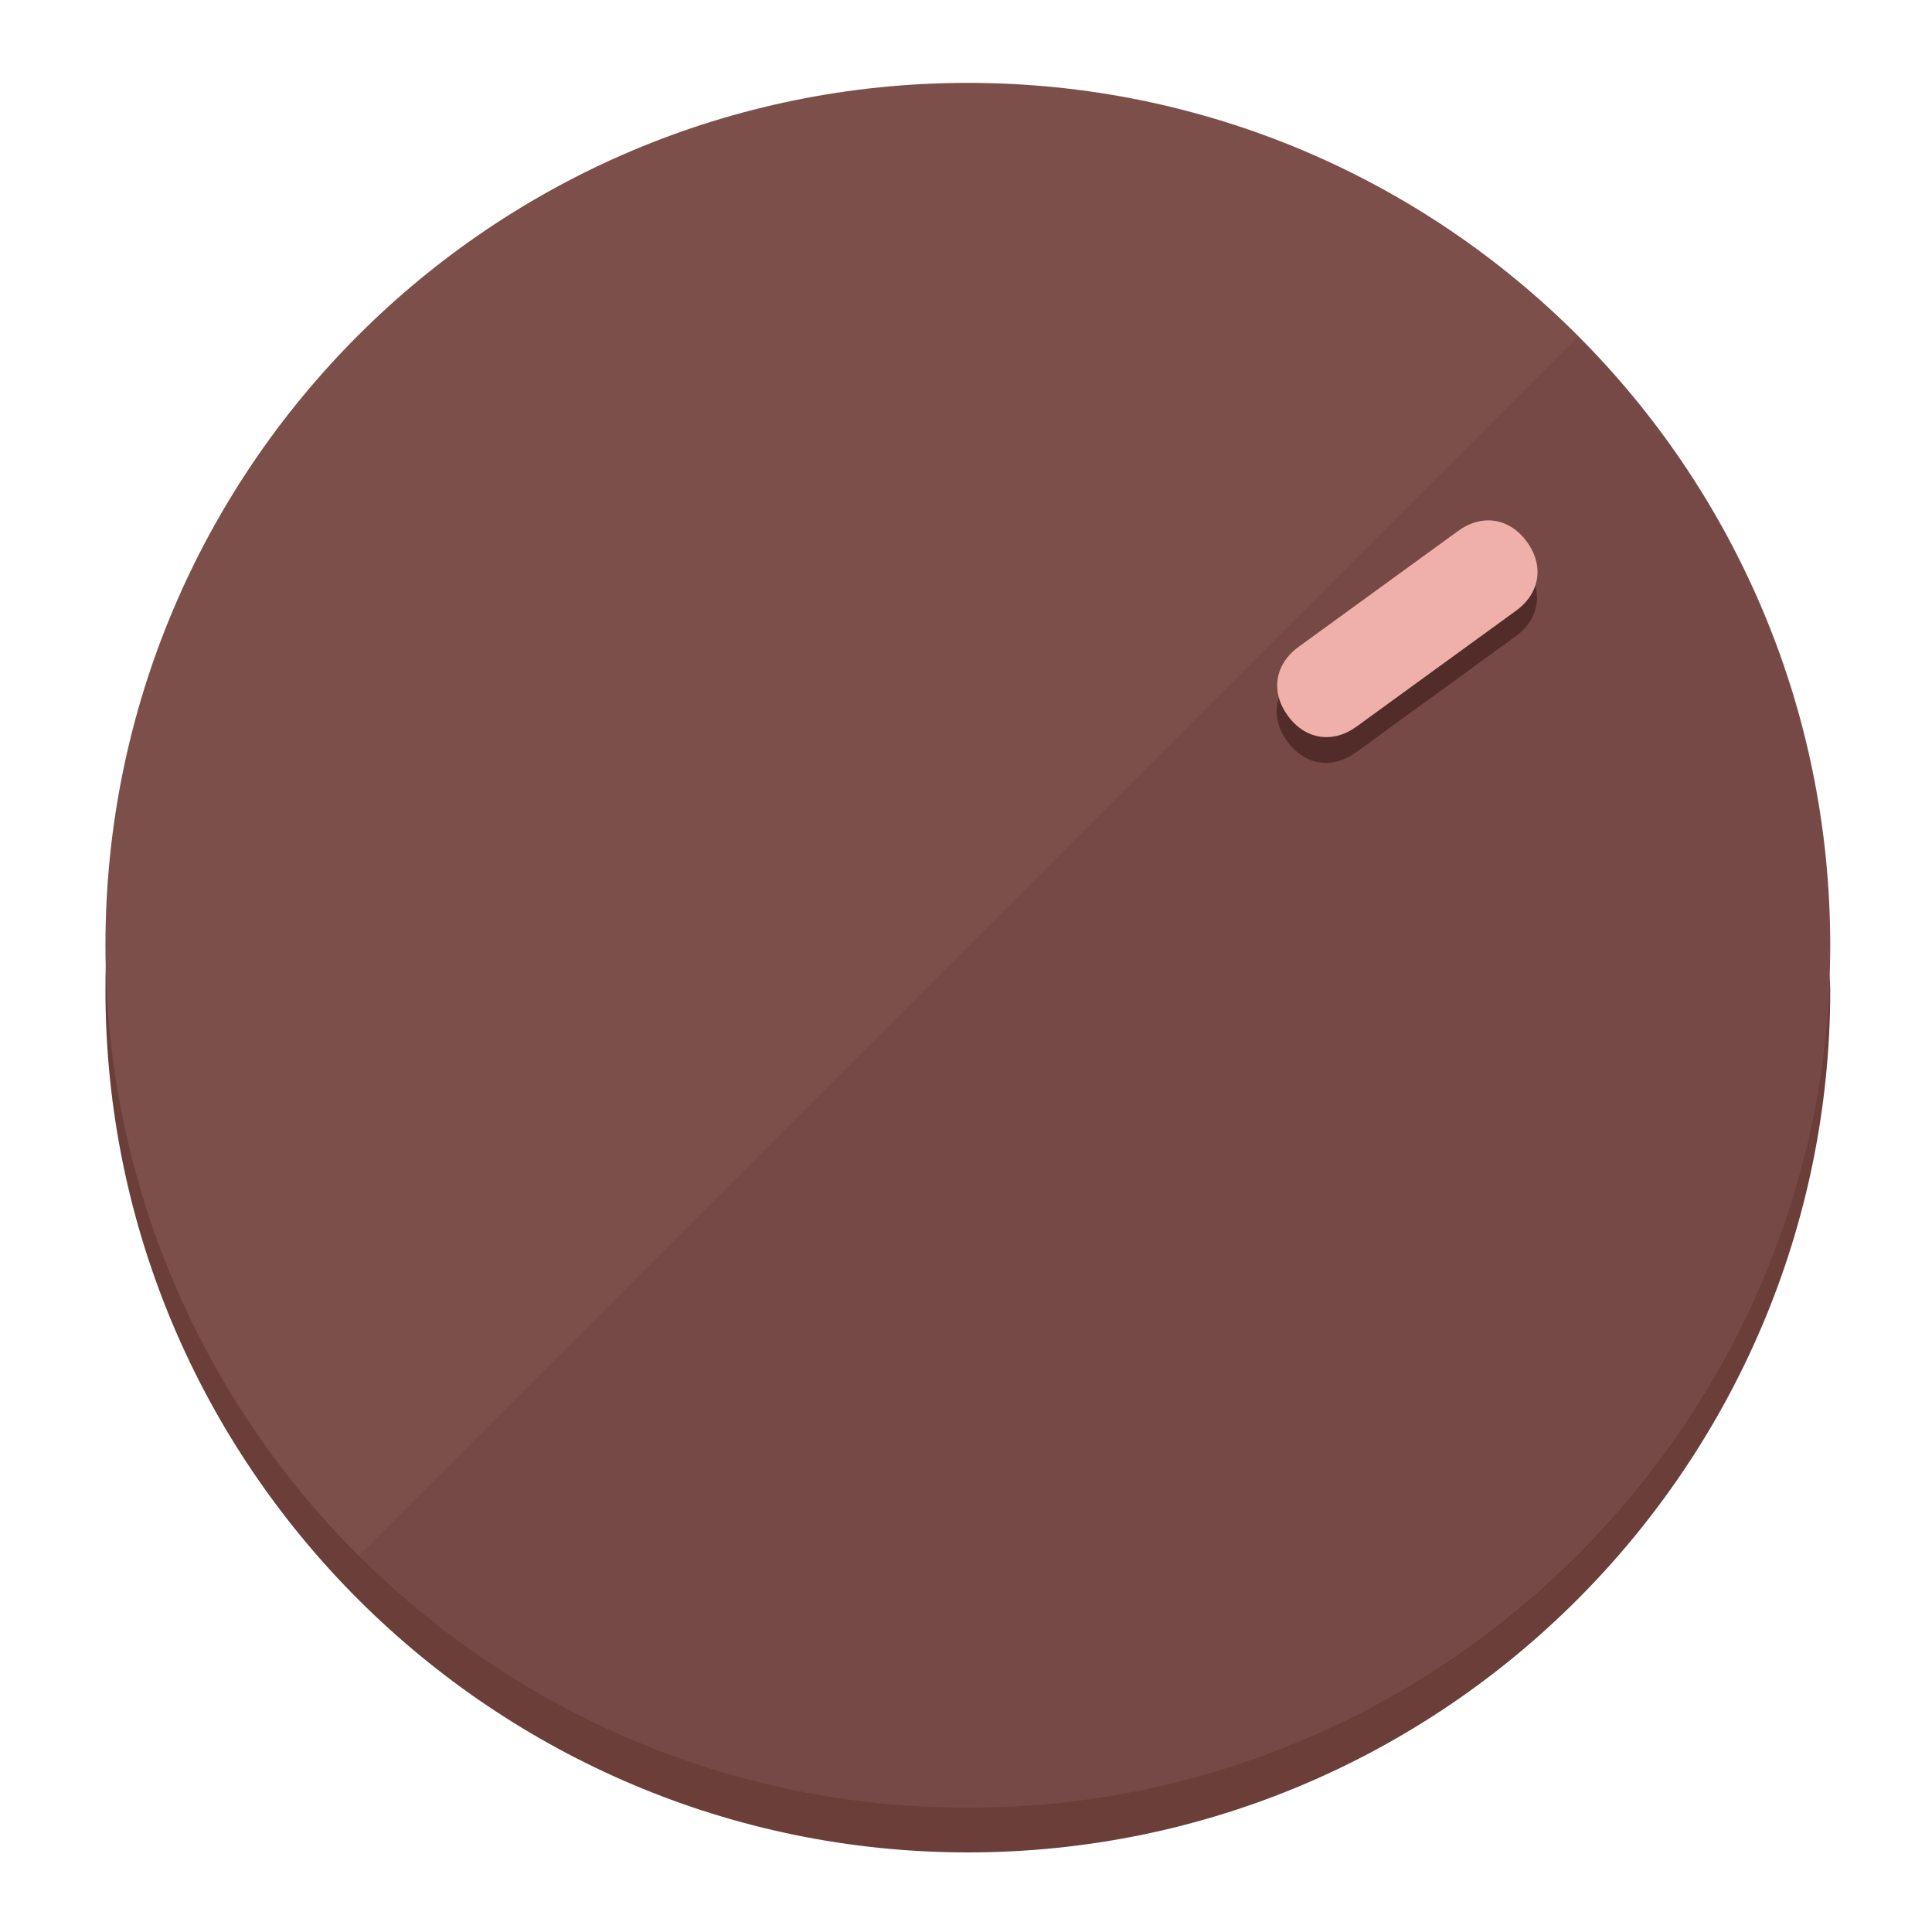
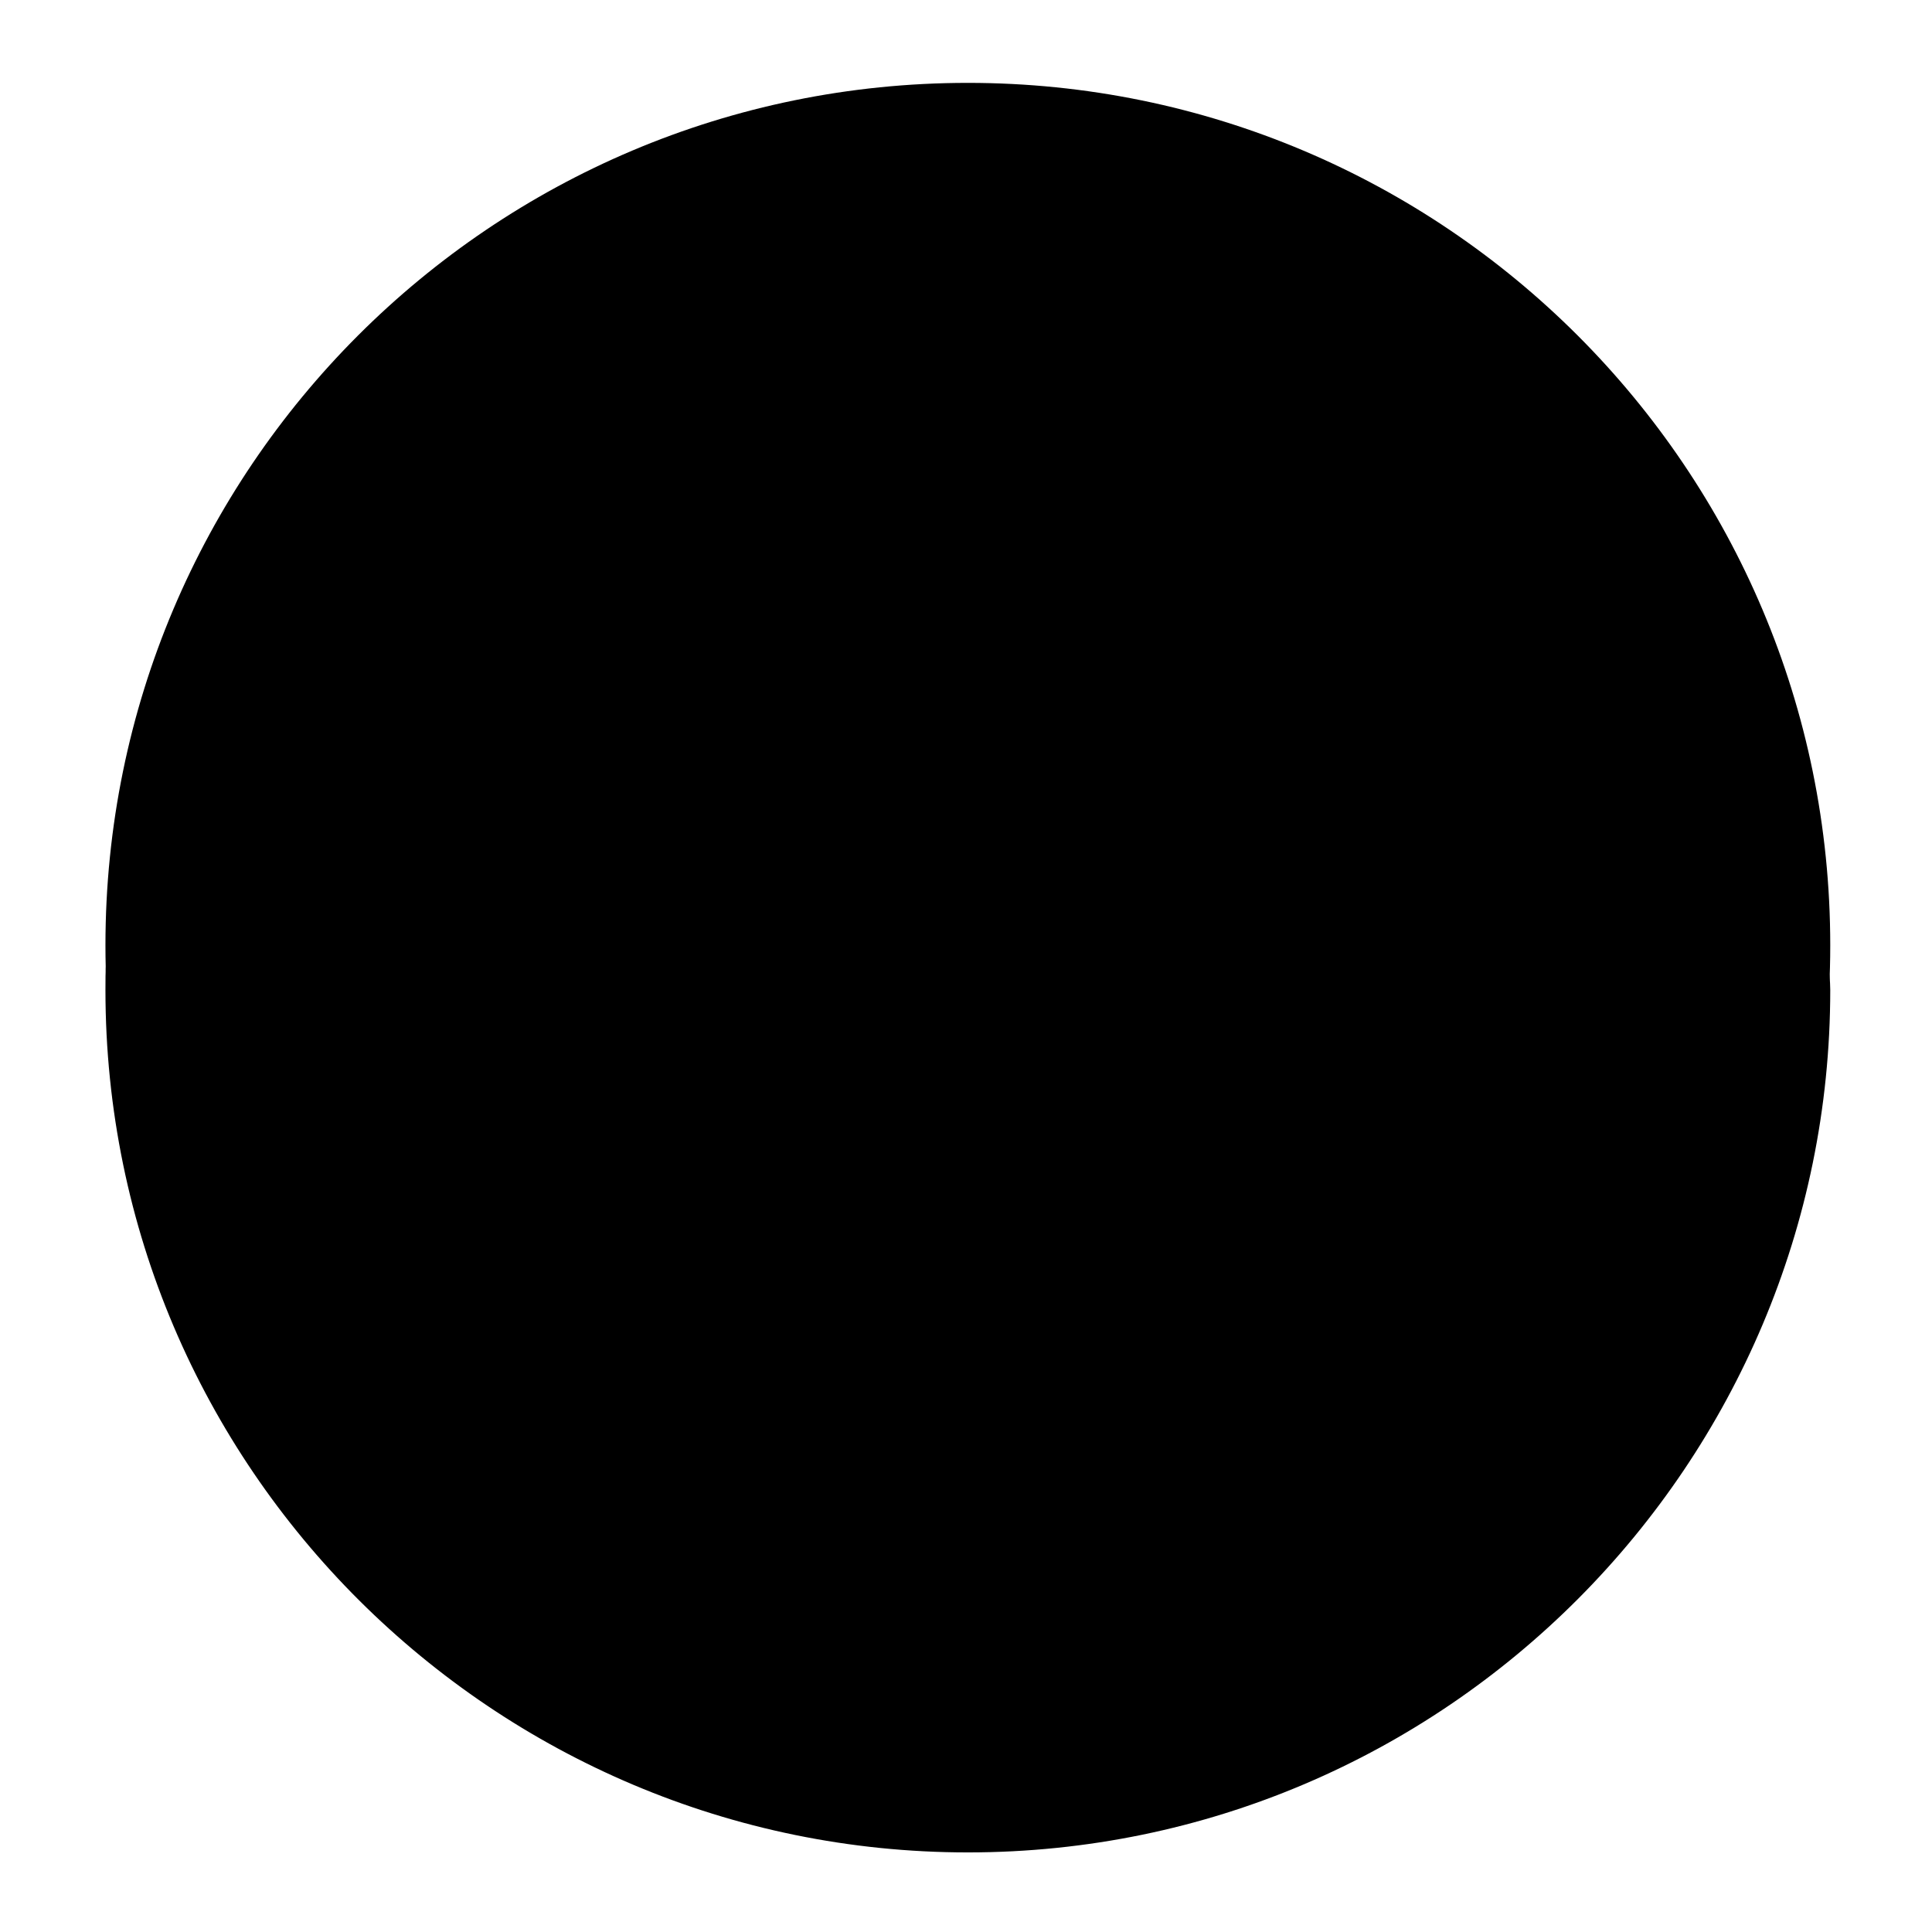
<svg xmlns="http://www.w3.org/2000/svg" height="120px" width="120px" version="1.1" id="Layer_1" viewBox="0 0 496.8 496.8" xml:space="preserve">
  <defs id="defs23" />
  <g id="g3158">
-     <path style="display:inline;fill:#6B3E3A;fill-opacity:1;stroke-width:1.584" d="m 248.875,445.92 c 116.582,0 212.89,-91.238 220.493,-205.286 0,5.069 1.267,8.87 1.267,13.939 0,121.651 -98.842,221.76 -221.76,221.76 -121.651,0 -221.76,-98.842 -221.76,-221.76 0,-5.069 0,-8.87 1.267,-13.939 7.603,114.048 103.91,205.286 220.493,205.286 z" id="path8" />
-     <circle style="display:inline;fill:#7D4F4B;fill-opacity:1;stroke-width:1.584" cx="248.875" cy="243.071" r="221.76" id="circle12" />
-     <path style="display:inline;fill:#522C29;fill-opacity:0.154;stroke-width:1.587" d="m 405.744,86.606 c 86.308,86.308 86.308,227.193 0,313.5 -86.308,86.308 -227.193,86.308 -313.5,0" id="path14" />
+     <path style="display:inline;fill:#;fill-opacity:1;stroke-width:1.584" d="m 248.875,445.92 c 116.582,0 212.89,-91.238 220.493,-205.286 0,5.069 1.267,8.87 1.267,13.939 0,121.651 -98.842,221.76 -221.76,221.76 -121.651,0 -221.76,-98.842 -221.76,-221.76 0,-5.069 0,-8.87 1.267,-13.939 7.603,114.048 103.91,205.286 220.493,205.286 z" id="path8" />
+     <circle style="display:inline;fill:#;fill-opacity:1;stroke-width:1.584" cx="248.875" cy="243.071" r="221.76" id="circle12" />
+     <path style="display:inline;fill:#;fill-opacity:0.154;stroke-width:1.587" d="m 405.744,86.606 c 86.308,86.308 86.308,227.193 0,313.5 -86.308,86.308 -227.193,86.308 -313.5,0" id="path14" />
  </g>
  <g id="g3198">
    <circle style="display:none;fill:#000000;fill-opacity:0;stroke-width:1.584" cx="343.108" cy="-57.84" r="221.76" id="circle12-3" transform="rotate(54)" />
-     <path style="display:inline;fill:#522C29;fill-opacity:1;stroke-width:1.584" d="m 348.699,193.447 c -6.151,4.469 -13.231,3.348 -17.7,-2.803 v 0 c -4.469,-6.151 -3.348,-13.231 2.803,-17.7 l 41.007,-29.794 c 6.151,-4.469 13.231,-3.348 17.7,2.803 v 0 c 4.469,6.151 3.348,13.231 -2.803,17.7 z" id="path3789" />
-     <path style="display:inline;fill:#F0B0AA;stroke-width:1.584" d="m 348.836,186.828 c -6.151,4.469 -13.231,3.348 -17.7,-2.803 v 0 c -4.469,-6.151 -3.348,-13.231 2.803,-17.7 l 41.007,-29.794 c 6.151,-4.469 13.231,-3.348 17.7,2.803 v 0 c 4.469,6.151 3.348,13.231 -2.803,17.7 z" id="path915" />
+     <path style="display:inline;fill:#;fill-opacity:1;stroke-width:1.584" d="m 348.699,193.447 c -6.151,4.469 -13.231,3.348 -17.7,-2.803 v 0 c -4.469,-6.151 -3.348,-13.231 2.803,-17.7 l 41.007,-29.794 c 6.151,-4.469 13.231,-3.348 17.7,2.803 v 0 c 4.469,6.151 3.348,13.231 -2.803,17.7 z" id="path3789" />
+     <path style="display:inline;fill:#;stroke-width:1.584" d="m 348.836,186.828 c -6.151,4.469 -13.231,3.348 -17.7,-2.803 v 0 c -4.469,-6.151 -3.348,-13.231 2.803,-17.7 l 41.007,-29.794 c 6.151,-4.469 13.231,-3.348 17.7,2.803 v 0 c 4.469,6.151 3.348,13.231 -2.803,17.7 z" id="path915" />
  </g>
</svg>
